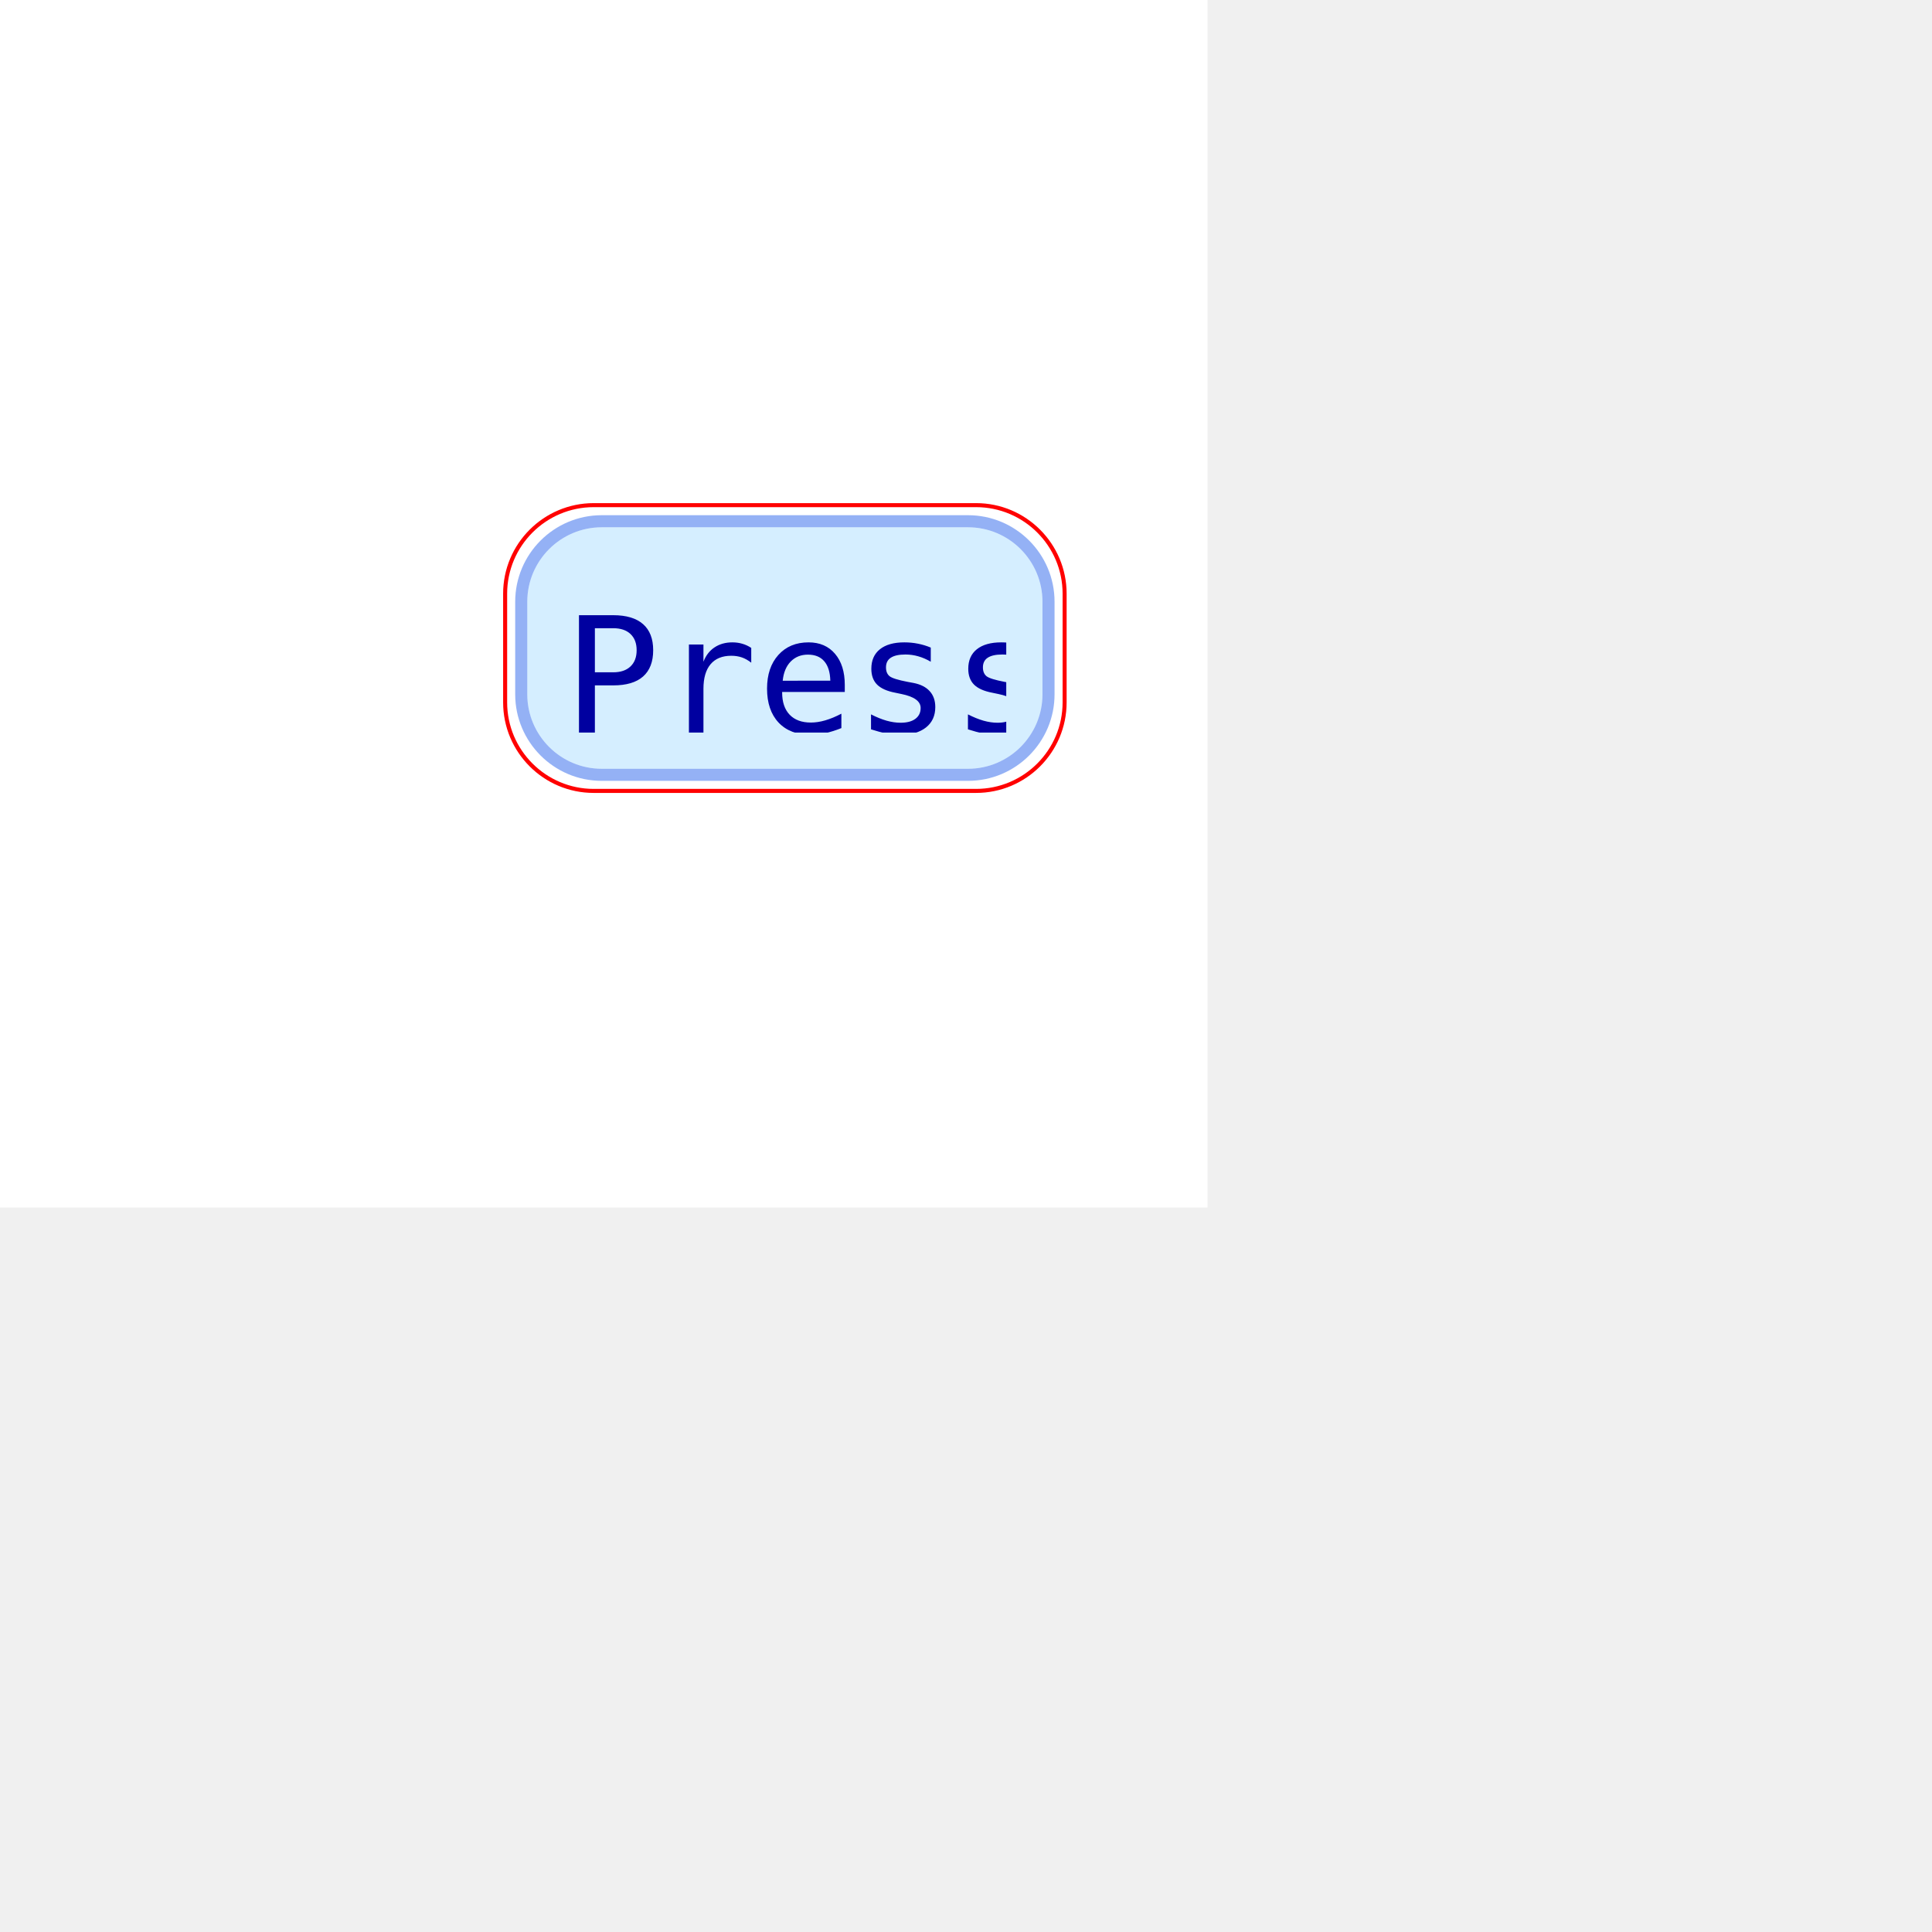
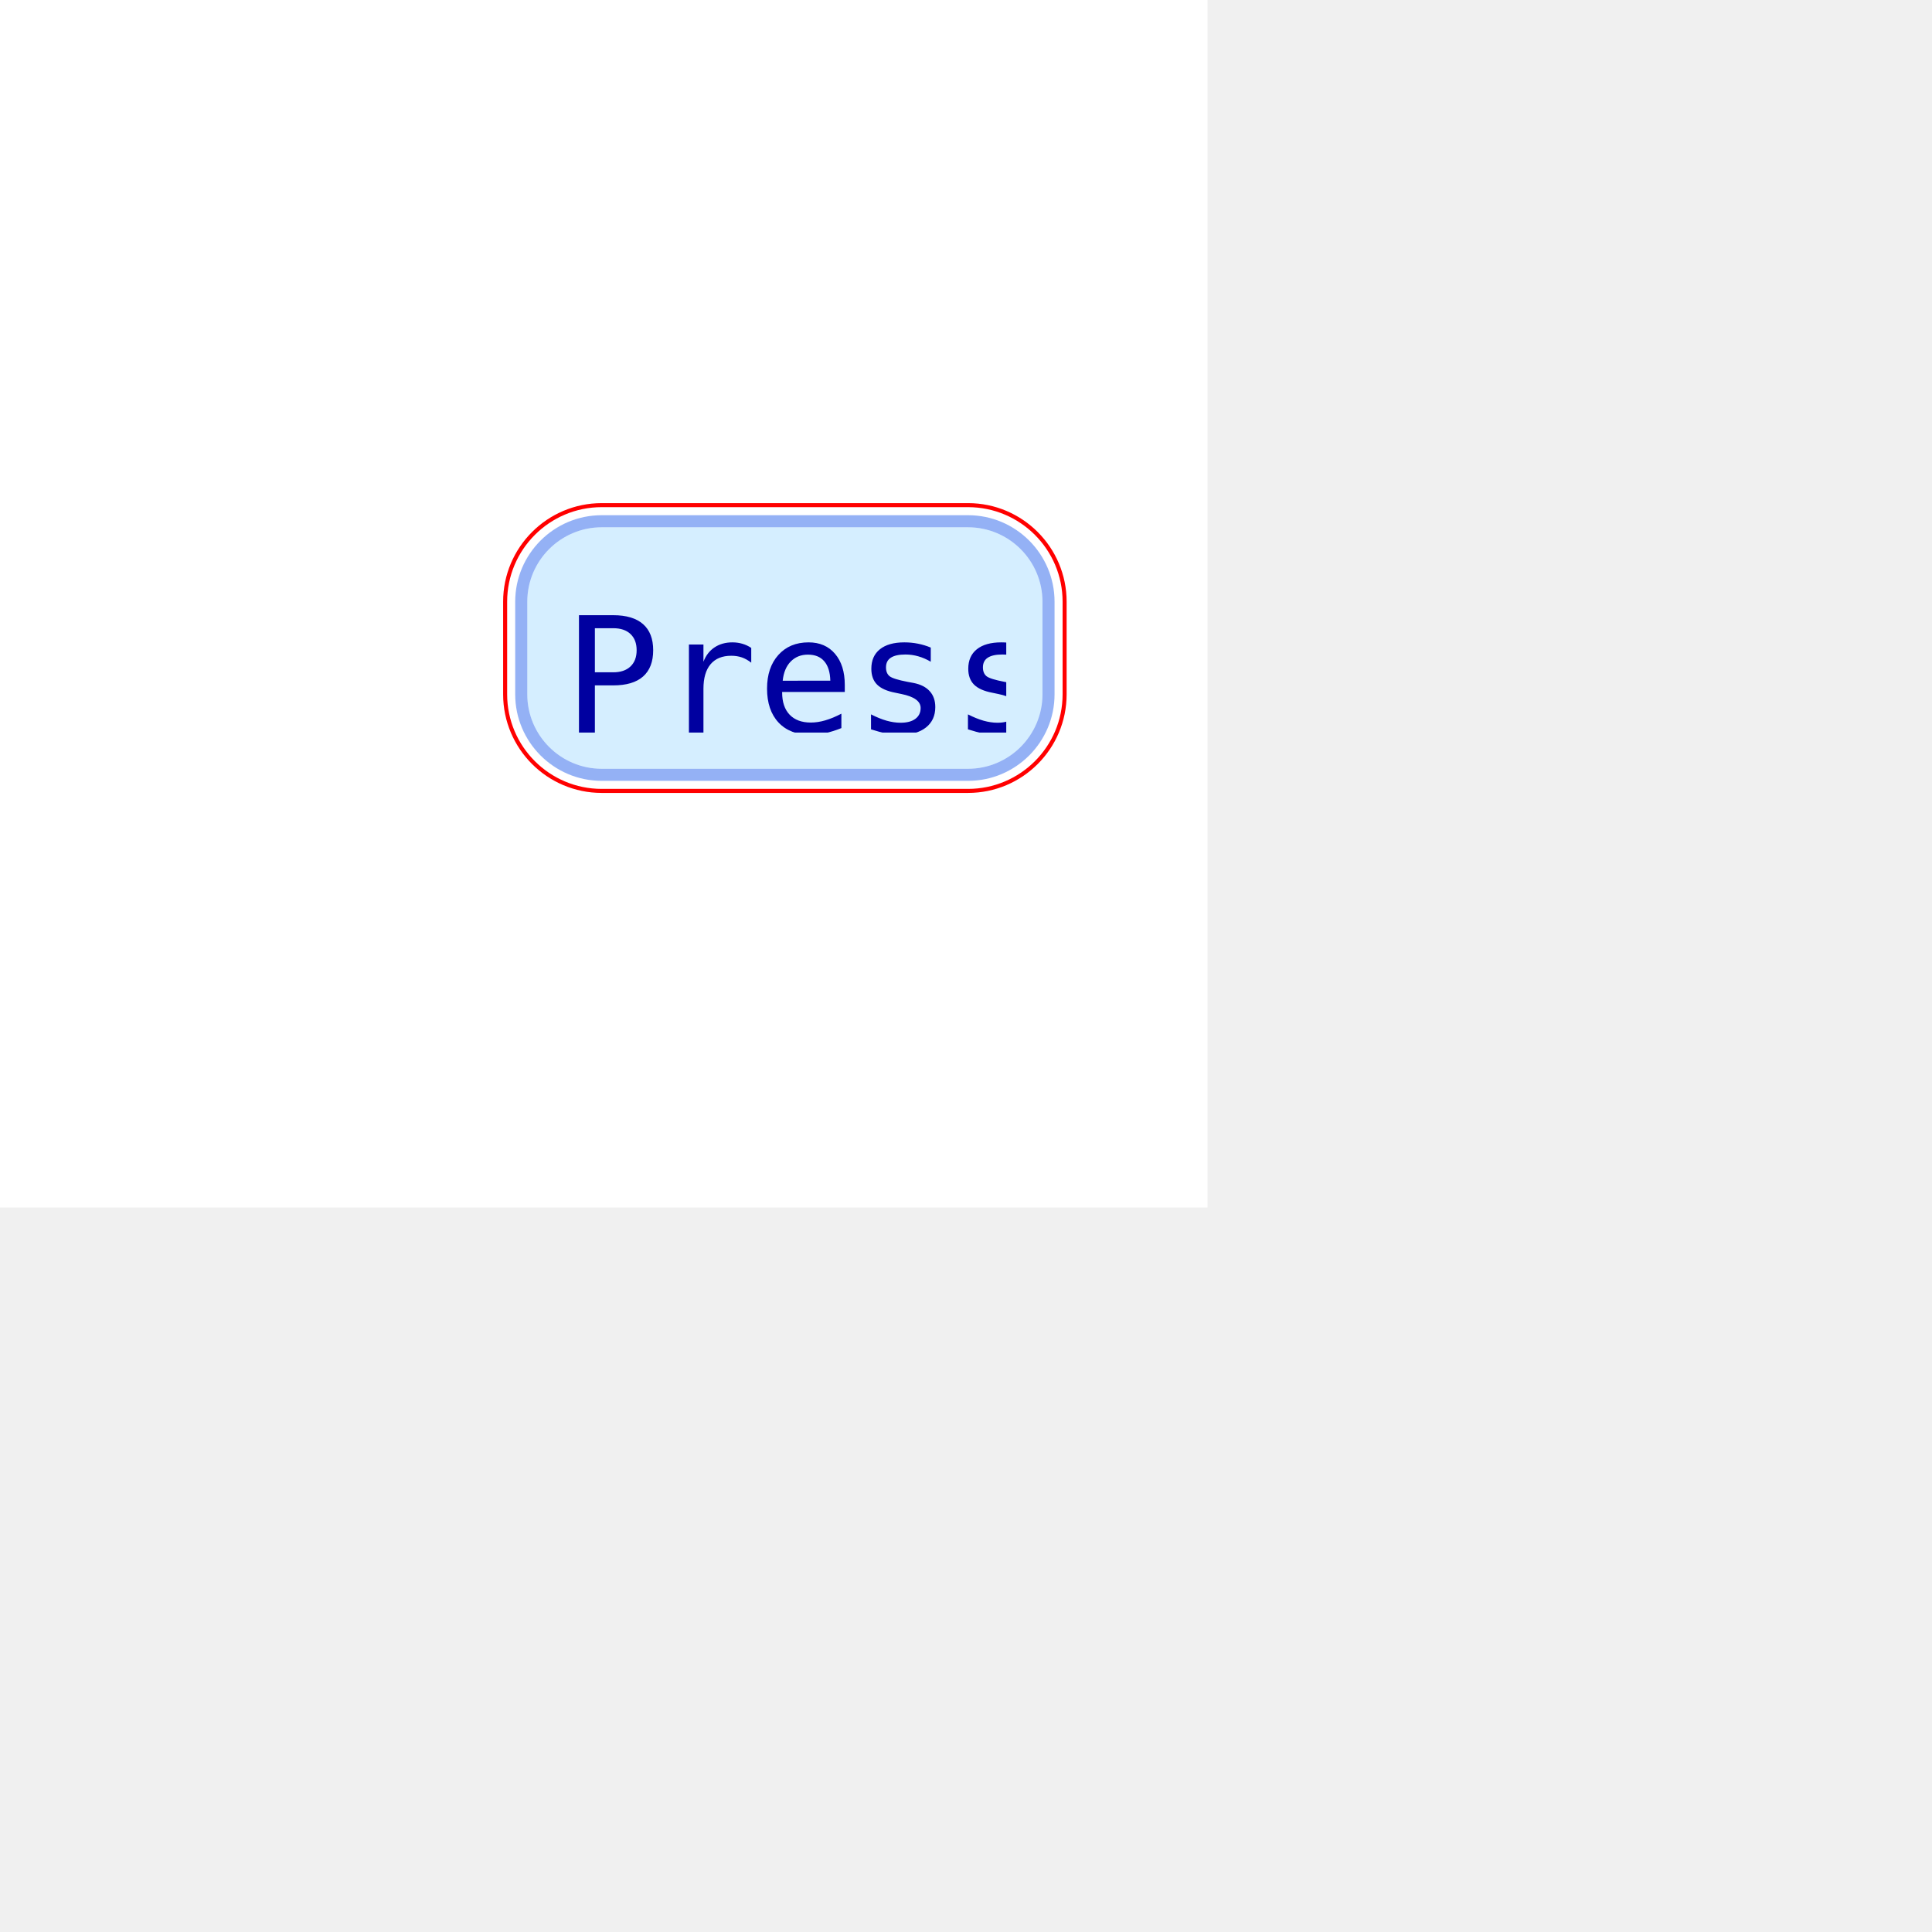
<svg xmlns="http://www.w3.org/2000/svg" version="1.1" viewBox="0 0 480 480">
  <defs>
    <clipPath id="clip_0">
      <polygon points="0 0,300 0,300 300,0 300" />
    </clipPath>
  </defs>
  <g clip-path="url(#clip_0)">
    <path style="fill:#FFFFFF;" d="M 0,0 C 0,0 0,0 0,0 L 300,0 C 300,0 300,0 300,0 L 300,300 C 300,300 300,300 300,300 L 0,300 C 0,300 0,300 0,300 L 0,0 Z" />
-     <path style="fill:#FF0000;" d="M 125,147.50 C 125,135.08 135.08,125 147.50,125 L 242.50,125 C 254.92,125 265,135.08 265,147.50 L 265,174.50 C 265,186.92 254.92,197 242.50,197 L 147.50,197 C 135.08,197 125,186.92 125,174.50 L 125,147.50 M 147.50,126 C 135.64,126 126,135.64 126,147.50 L 126,174.50 C 126,186.36 135.64,196 147.50,196 L 242.50,196 C 254.36,196 264,186.36 264,174.50 L 264,147.50 C 264,135.64 254.36,126 242.50,126 L 147.50,126 Z" />
+     <path style="fill:#FF0000;" d="M 125,149.50 C 125,135.98 135.98,125 149.50,125 L 240.50,125 C 254.02,125 265,135.98 265,149.50 L 265,172.50 C 265,186.02 254.02,197 240.50,197 L 149.50,197 C 135.98,197 125,186.02 125,172.50 L 125,149.50 M 149.50,126 C 136.53,126 126,136.53 126,149.50 L 126,172.50 C 126,185.47 136.53,196 149.50,196 L 240.50,196 C 253.47,196 264,185.47 264,172.50 L 264,149.50 C 264,136.53 253.47,126 240.50,126 L 149.50,126 Z" />
    <path style="fill:#ADDFFF;fill-opacity:0.50" d="M 149.50,131 C 139.30,131 131,139.30 131,149.50 L 131,172.50 C 131,182.70 139.30,191 149.50,191 L 240.50,191 C 250.70,191 259,182.70 259,172.50 L 259,149.50 C 259,139.30 250.70,131 240.50,131 L 149.50,131 Z" />
    <path style="fill:#2B65EC;fill-opacity:0.50" d="M 128,149.50 C 128,137.64 137.64,128 149.50,128 L 240.50,128 C 252.36,128 262,137.64 262,149.50 L 262,172.50 C 262,184.36 252.36,194 240.50,194 L 149.50,194 C 137.64,194 128,184.36 128,172.50 L 128,149.50 M 149.50,131 C 139.30,131 131,139.30 131,149.50 L 131,172.50 C 131,182.70 139.30,191 149.50,191 L 240.50,191 C 250.70,191 259,182.70 259,172.50 L 259,149.50 C 259,139.30 250.70,131 240.50,131 L 149.50,131 Z" />
    <defs>
      <clipPath id="clip_1">
        <polygon points="140 140,250 140,250 182,140 182" />
      </clipPath>
    </defs>
    <g clip-path="url(#clip_1)">
      <text x="140" y="182" xml:space="preserve" style="font-size:40px;font-family:Berial,monospace;fill:#0000A0;">Press</text>
    </g>
  </g>
</svg>
